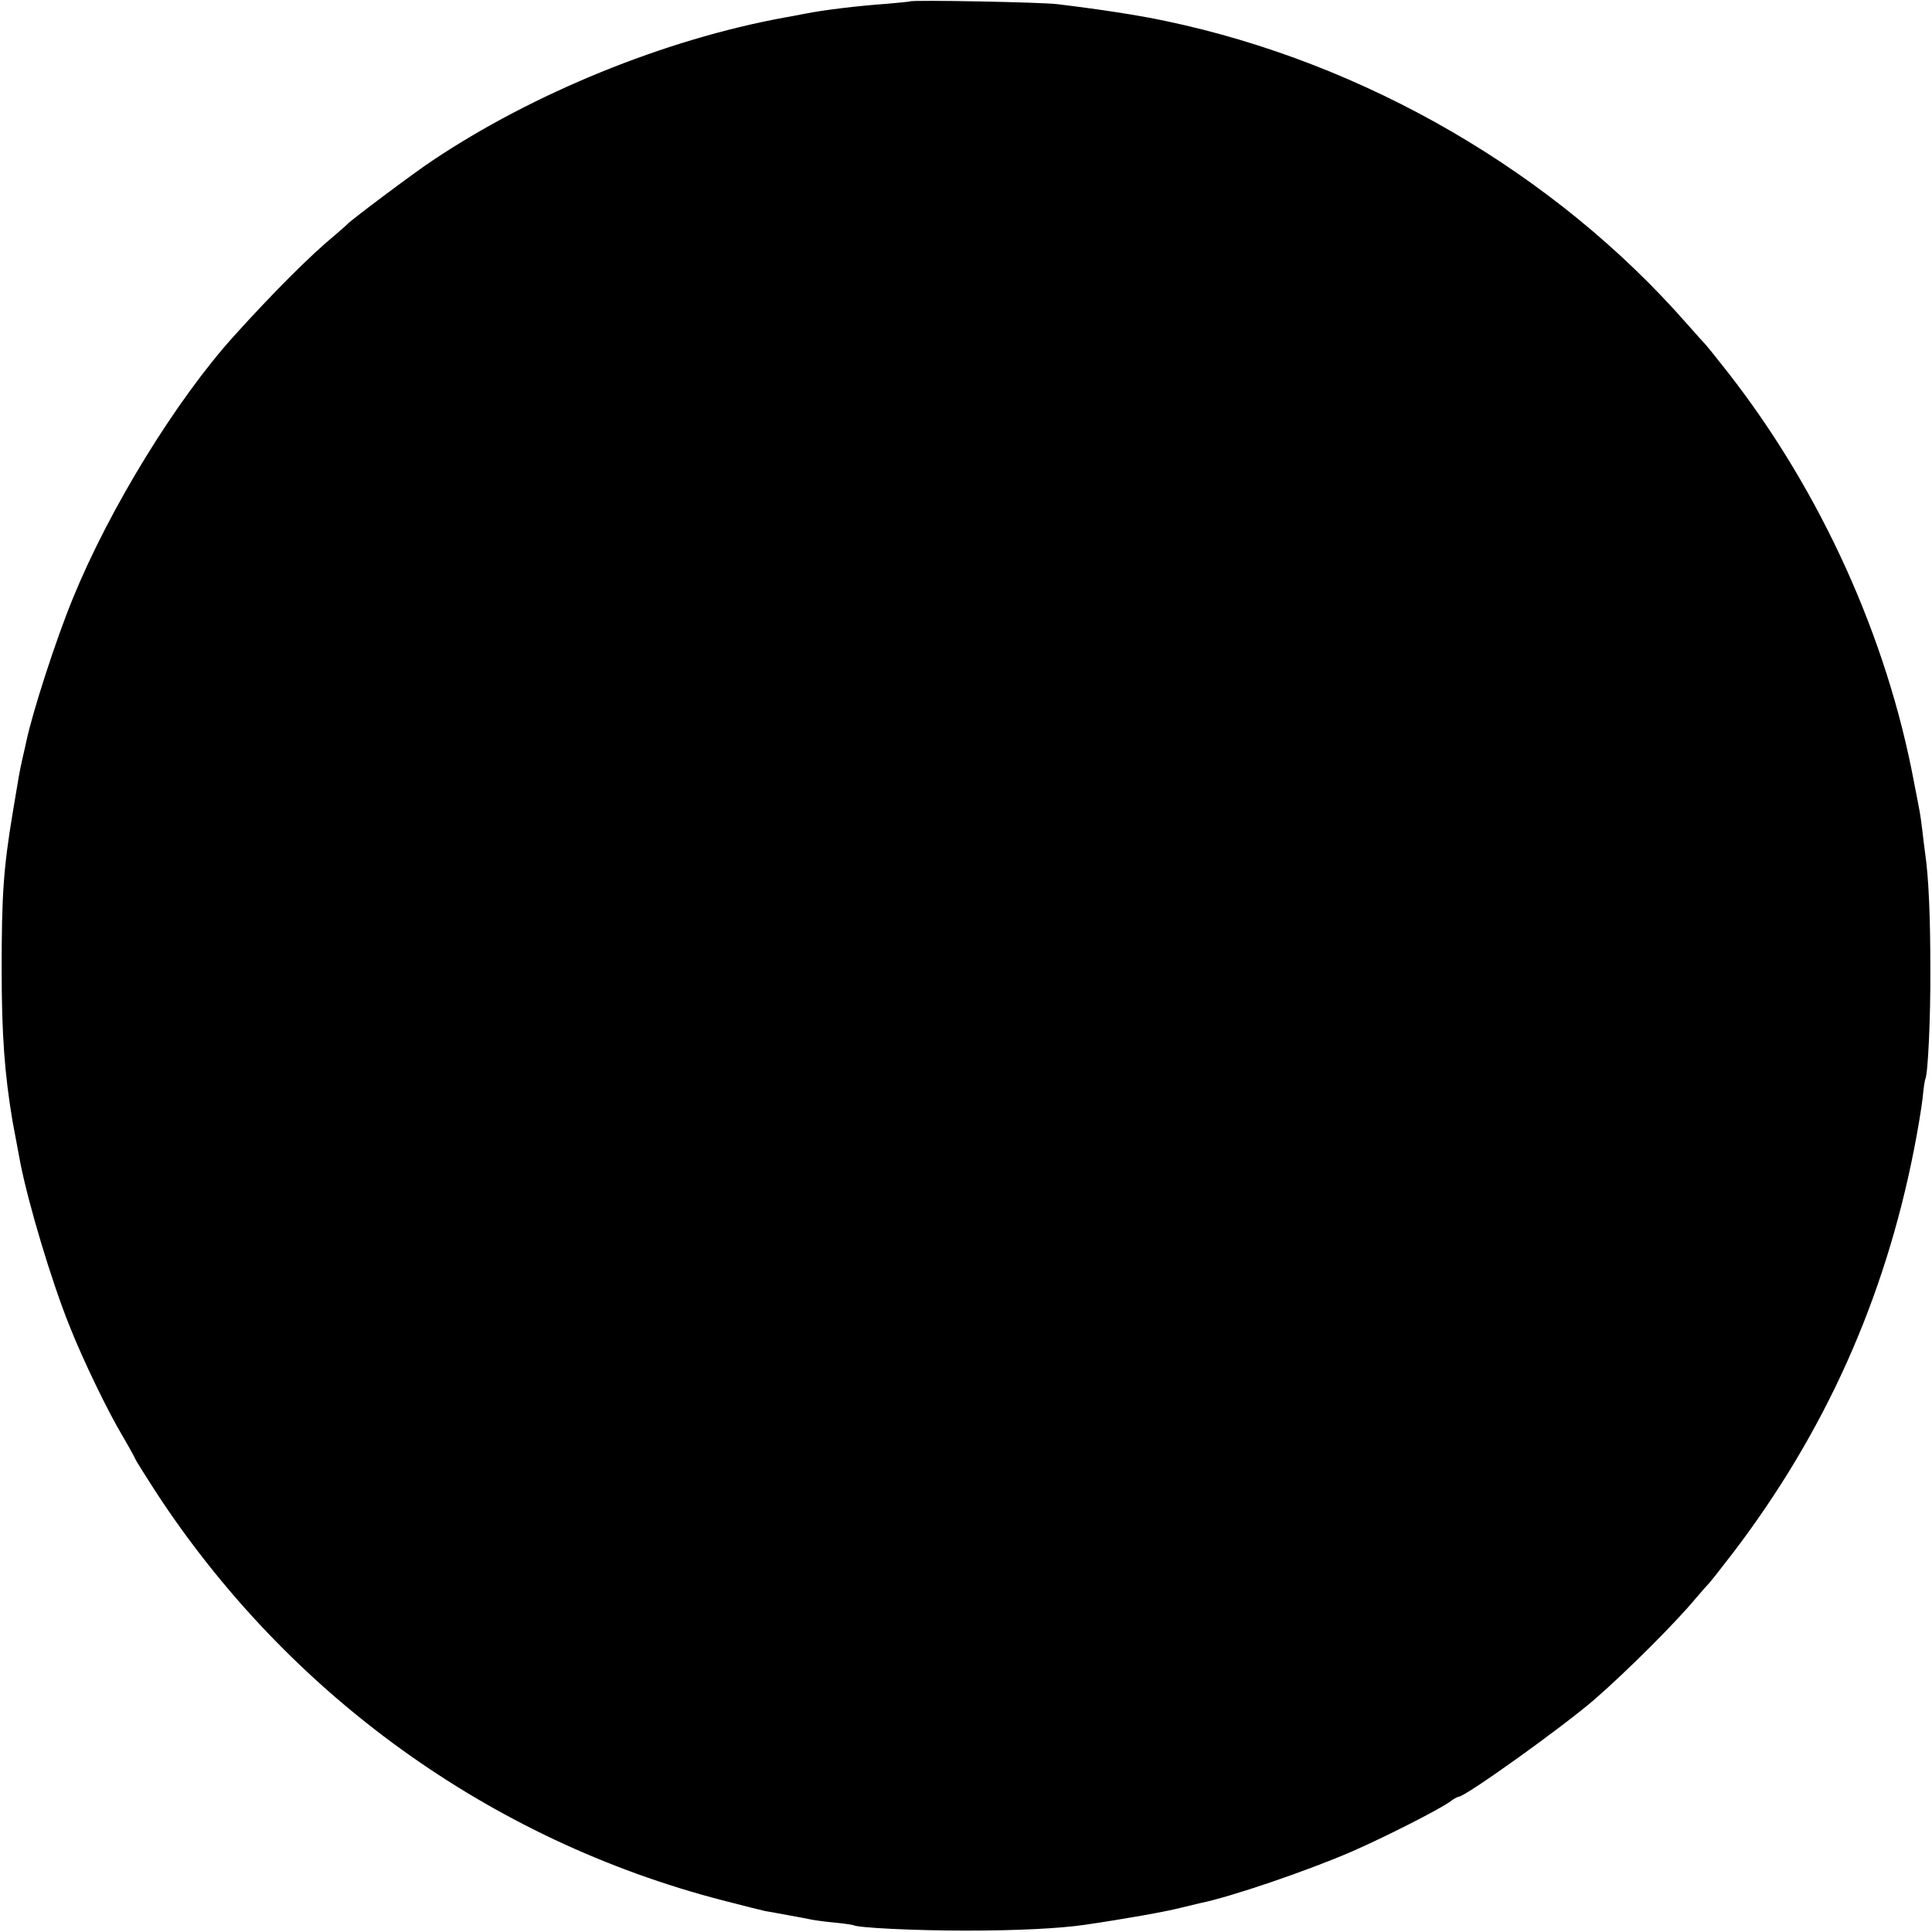
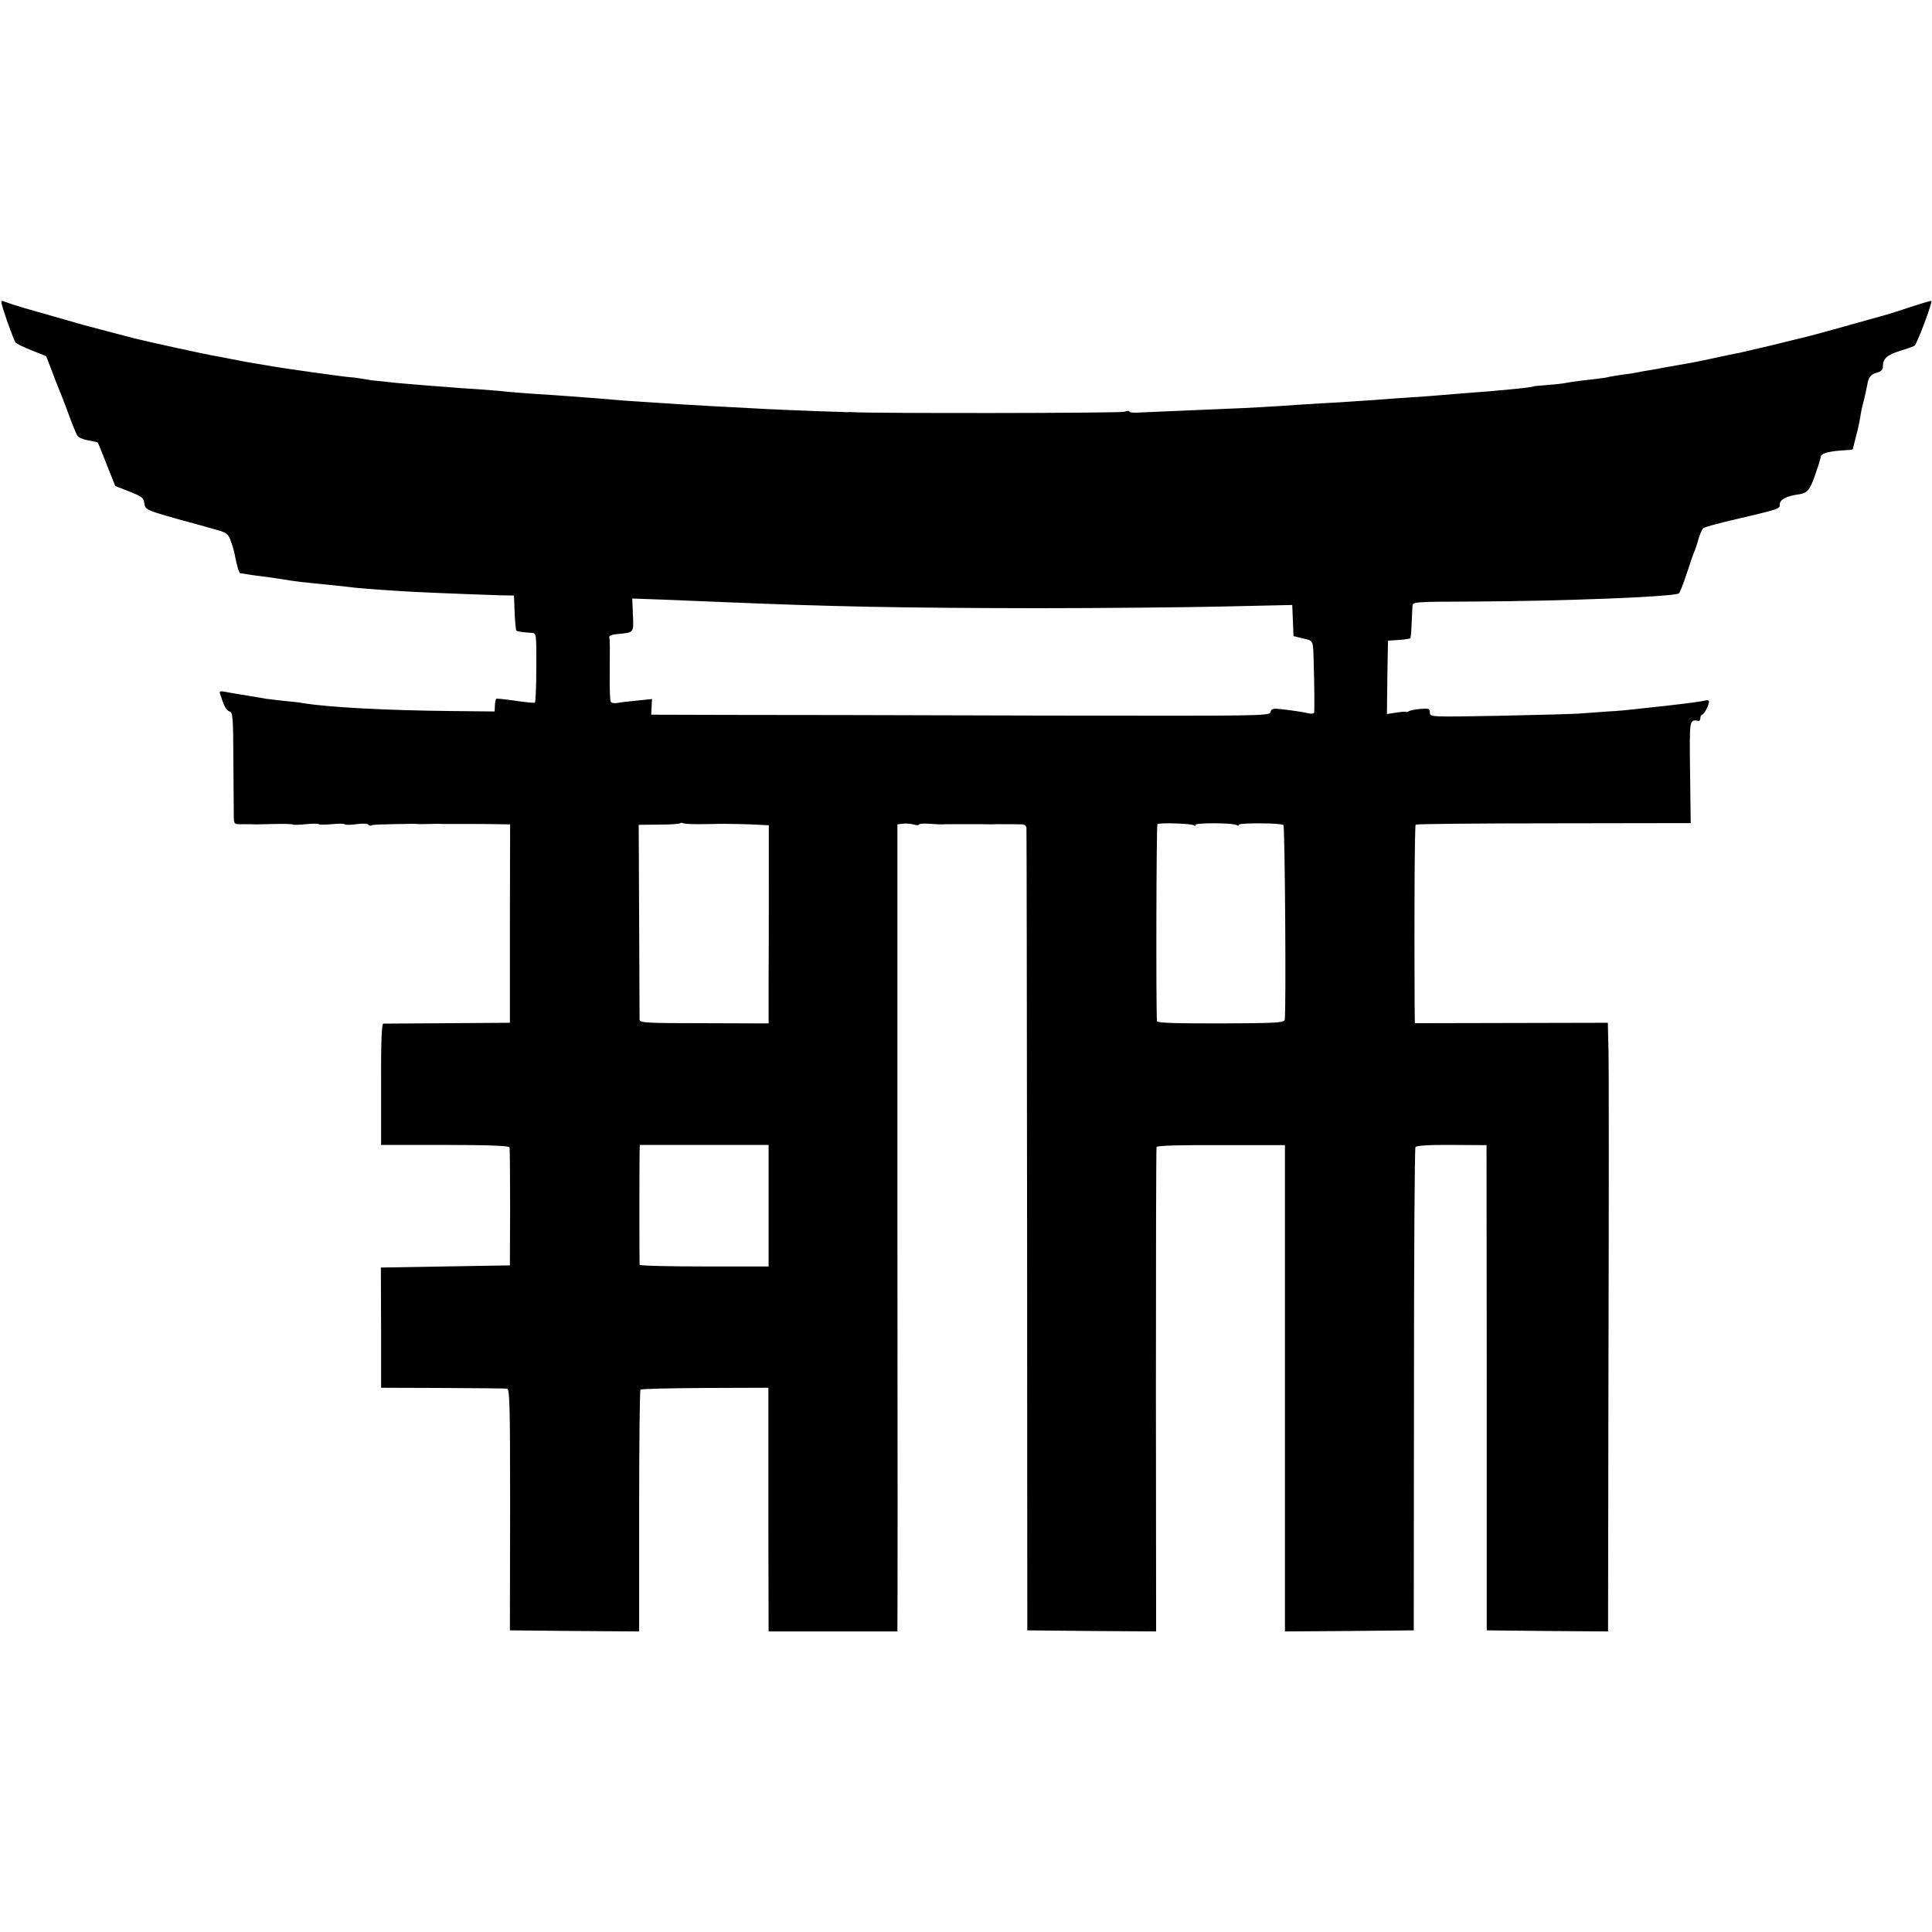
- <svg xmlns="http://www.w3.org/2000/svg" version="1.0" width="700pt" height="700pt" viewBox="0 0 700 700" preserveAspectRatio="xMidYMid meet">
-   <g transform="translate(0,700) scale(0.1,-0.1)" fill="#000000" stroke="none">
-     <path d="M3298 6995 c-2 -1 -41 -5 -88 -9 -100 -7 -225 -22 -295 -36 -27 -5 -61 -12 -75 -14 -431 -79 -908 -273 -1275 -519 -69 -46 -297 -217 -305 -228 -3 -3 -25 -23 -50 -44 -85 -70 -220 -205 -361 -361 -210 -232 -452 -626 -585 -952 -62 -151 -146 -411 -169 -520 -2 -9 -8 -37 -14 -62 -11 -49 -13 -63 -35 -195 -34 -204 -40 -302 -40 -570 0 -233 11 -378 39 -545 6 -32 24 -129 29 -155 30 -151 112 -425 177 -587 48 -122 139 -311 196 -406 24 -41 43 -76 43 -78 0 -2 33 -55 73 -117 480 -736 1212 -1264 2054 -1482 72 -19 142 -36 155 -39 13 -2 50 -9 83 -15 33 -6 71 -13 85 -16 14 -3 52 -8 85 -11 33 -3 63 -8 66 -9 15 -10 227 -20 409 -20 188 0 341 8 430 21 144 21 295 48 345 61 33 8 67 16 75 18 109 22 388 117 549 187 121 53 308 148 353 179 14 11 29 19 33 19 24 0 383 257 495 355 118 103 293 278 365 365 21 25 41 47 44 50 4 3 45 55 91 115 332 436 547 915 654 1456 14 70 28 155 32 190 3 35 8 67 10 70 9 17 19 214 18 399 0 188 -6 331 -19 420 -3 19 -7 56 -10 81 -3 25 -7 54 -9 65 -2 10 -11 60 -21 109 -98 525 -337 1052 -670 1480 -43 55 -81 102 -84 105 -3 3 -35 38 -70 78 -479 546 -1164 944 -1888 1096 -98 21 -243 43 -393 61 -54 7 -526 16 -532 10z" />
+ <svg xmlns="http://www.w3.org/2000/svg" version="1.0" width="16pt" height="16pt" viewBox="0 0 16 16" preserveAspectRatio="xMidYMid meet">
+   <g transform="translate(0,16) scale(0.001778,-0.001778)" fill="#000000" stroke="none">
+     <path d="M15 7558 c19 -60 49 -141 57 -154 4 -6 38 -22 75 -37 l68 -27 24 -62 c13 -35 29 -76 36 -93 7 -16 23 -57 35 -90 25 -68 39 -103 50 -125 4 -8 26 -18 50 -22 23 -4 44 -9 45 -10 2 -2 21 -48 42 -103 l40 -100 59 -23 c70 -28 72 -30 77 -62 3 -21 15 -28 83 -48 43 -13 86 -25 94 -27 28 -7 125 -34 169 -47 38 -11 46 -19 57 -52 8 -21 15 -47 17 -59 10 -52 20 -87 26 -88 3 0 15 -2 26 -4 11 -2 43 -7 70 -10 28 -3 75 -10 105 -15 51 -9 100 -14 210 -25 25 -2 63 -7 85 -9 41 -6 133 -13 260 -21 61 -4 274 -13 460 -19 l59 -1 3 -80 c2 -43 6 -81 8 -83 4 -5 29 -8 72 -11 21 -1 22 -3 21 -161 0 -88 -3 -162 -7 -164 -3 -2 -44 2 -91 9 -47 7 -87 11 -89 9 -2 -2 -5 -16 -6 -31 l-1 -28 -199 2 c-304 3 -573 17 -695 37 -14 3 -52 7 -85 10 -33 4 -71 8 -85 10 -51 9 -106 18 -125 21 -11 2 -37 6 -58 10 -33 7 -37 5 -31 -11 18 -56 28 -74 43 -79 16 -5 17 -27 18 -233 1 -125 2 -242 2 -260 1 -32 2 -33 44 -32 23 0 49 0 57 -1 8 0 50 1 93 2 42 1 79 0 82 -3 2 -2 30 -1 60 2 31 3 58 3 60 0 2 -3 29 -3 60 0 31 3 58 3 60 0 2 -4 27 -4 55 0 28 4 53 3 56 -2 3 -5 9 -6 13 -4 4 3 32 5 62 5 30 1 72 2 94 2 22 1 47 1 55 0 8 -1 35 -1 60 0 25 1 52 1 60 0 8 0 51 0 95 0 92 0 92 0 165 -1 l56 -1 -1 -462 0 -462 -290 -2 c-159 -1 -295 -2 -300 -2 -7 -1 -11 -94 -10 -283 l0 -282 297 0 c197 0 299 -4 301 -11 2 -5 3 -131 3 -280 l-1 -270 -300 -5 -301 -5 1 -280 0 -280 285 -1 c157 -1 292 -2 301 -3 13 -1 15 -61 15 -563 l-1 -563 301 -3 301 -2 0 560 c0 308 3 563 6 566 4 4 139 7 301 8 l295 1 0 -105 c0 -58 0 -313 0 -567 l1 -463 300 0 300 0 0 33 c1 17 1 863 0 1879 l0 1847 23 3 c12 2 34 1 50 -3 15 -4 27 -5 27 -1 0 4 21 6 47 4 27 -2 54 -3 61 -3 6 1 32 1 57 1 25 0 53 0 63 0 9 0 40 0 67 0 28 -1 56 -1 63 0 18 0 105 0 125 -1 9 0 18 -8 18 -17 1 -9 2 -854 3 -1877 l1 -1860 300 -3 300 -2 -1 1122 c0 618 1 1128 3 1134 2 7 101 10 301 9 l297 0 0 -1133 0 -1132 300 2 300 3 1 1120 c0 617 3 1125 7 1131 4 7 64 11 169 10 l162 -1 1 -1130 0 -1130 282 -3 283 -2 2 1287 c2 709 2 1347 0 1418 l-3 130 -449 -1 -450 -1 -1 96 c-2 414 0 824 5 829 4 3 293 6 644 6 l637 1 -3 238 c-3 251 -4 245 41 238 4 0 7 6 7 14 0 8 4 15 8 15 9 0 32 44 32 61 0 6 -8 8 -17 5 -16 -4 -80 -13 -153 -21 -14 -2 -50 -6 -80 -9 -30 -3 -75 -8 -100 -11 -25 -3 -79 -8 -120 -10 -41 -3 -97 -7 -125 -9 -27 -3 -197 -7 -377 -11 -327 -6 -328 -6 -328 15 0 18 -5 20 -43 17 -24 -2 -49 -7 -55 -11 -7 -4 -12 -5 -12 -3 0 2 -20 1 -45 -3 l-45 -7 2 171 3 171 50 3 c28 2 52 6 54 8 2 2 5 32 6 66 2 35 3 72 4 84 1 20 6 20 284 21 419 2 932 22 957 38 4 3 20 42 35 88 15 45 30 91 35 102 5 11 15 39 21 63 7 23 17 46 23 51 6 5 72 23 146 40 212 50 210 49 210 72 0 20 31 37 80 44 48 6 58 17 84 90 14 40 26 78 26 83 0 20 35 30 133 35 9 1 17 2 17 4 0 1 7 28 15 60 9 32 17 72 20 90 2 18 9 51 16 75 6 24 13 57 16 73 6 38 17 51 48 59 18 5 25 13 25 29 0 35 20 53 81 72 30 9 61 20 67 24 10 6 84 202 78 208 -1 2 -45 -11 -97 -28 -51 -17 -101 -33 -109 -35 -8 -2 -71 -20 -140 -39 -119 -34 -220 -61 -257 -70 -10 -2 -74 -18 -143 -35 -69 -16 -136 -32 -150 -35 -14 -2 -70 -14 -125 -26 -55 -12 -107 -22 -115 -23 -22 -4 -102 -18 -125 -22 -11 -3 -36 -7 -55 -10 -19 -3 -42 -7 -50 -9 -8 -2 -37 -7 -65 -10 -27 -4 -58 -9 -68 -11 -9 -3 -34 -7 -55 -9 -55 -6 -120 -14 -156 -21 -17 -3 -56 -7 -86 -9 -30 -2 -55 -5 -55 -5 0 -5 -147 -20 -340 -34 -49 -4 -110 -9 -135 -11 -25 -2 -90 -7 -145 -10 -55 -4 -122 -9 -150 -11 -27 -2 -88 -6 -135 -9 -47 -2 -116 -7 -155 -9 -190 -13 -265 -17 -368 -21 -276 -12 -385 -16 -420 -18 -20 -1 -37 1 -37 5 0 4 -10 4 -23 -1 -17 -7 -1174 -8 -1264 -2 -7 1 -19 1 -25 0 -17 0 -267 9 -383 15 -176 9 -341 18 -385 21 -25 2 -86 6 -137 9 -51 3 -118 8 -150 10 -137 12 -272 22 -398 30 -49 3 -108 8 -130 10 -22 3 -85 8 -140 12 -55 3 -118 8 -140 10 -22 2 -69 5 -105 8 -36 3 -94 8 -130 11 -36 4 -78 8 -95 10 -16 1 -48 6 -70 10 -22 4 -47 7 -55 7 -15 0 -323 43 -370 52 -14 3 -43 7 -65 11 -22 3 -71 12 -110 20 -38 8 -83 16 -100 19 -43 8 -292 62 -360 79 -18 5 -200 52 -235 62 -8 2 -71 20 -140 40 -69 20 -132 38 -140 40 -25 7 -74 23 -92 30 -15 6 -15 3 -3 -37z m3340 -1363 c518 -22 854 -28 1470 -29 308 0 703 4 877 8 l317 7 3 -73 3 -72 45 -11 c49 -12 46 -5 49 -115 3 -91 4 -212 2 -229 -1 -6 -11 -8 -23 -5 -40 8 -72 13 -124 19 -45 5 -52 4 -56 -13 -5 -18 -39 -18 -1094 -16 -599 2 -1247 3 -1440 3 l-351 1 2 36 2 37 -66 -7 c-36 -3 -78 -8 -93 -11 -15 -3 -30 -1 -33 5 -4 6 -6 63 -5 128 1 137 1 157 -2 173 -2 7 14 13 42 15 73 7 72 5 68 90 l-3 75 140 -5 c77 -3 199 -8 270 -11z m-104 -1035 c35 0 71 1 79 1 38 2 176 -1 228 -5 l23 -1 0 -260 c0 -143 0 -351 -1 -461 l0 -202 -300 1 c-268 0 -300 2 -301 16 0 9 -1 217 -2 462 l-2 446 93 1 c52 0 96 3 99 6 3 3 9 3 13 1 4 -3 36 -5 71 -5z m2310 -5 c7 -5 10 -4 6 1 -6 11 174 11 192 0 6 -4 11 -4 11 1 0 10 198 9 208 -1 7 -8 13 -879 6 -907 -4 -14 -39 -16 -299 -17 -220 0 -295 2 -296 11 -5 49 -3 913 2 917 11 8 156 3 170 -5z m-1981 -1772 l0 -283 -300 0 c-165 0 -300 3 -301 8 -1 9 -1 477 0 523 l1 35 300 0 300 0 0 -283z" />
  </g>
</svg>
